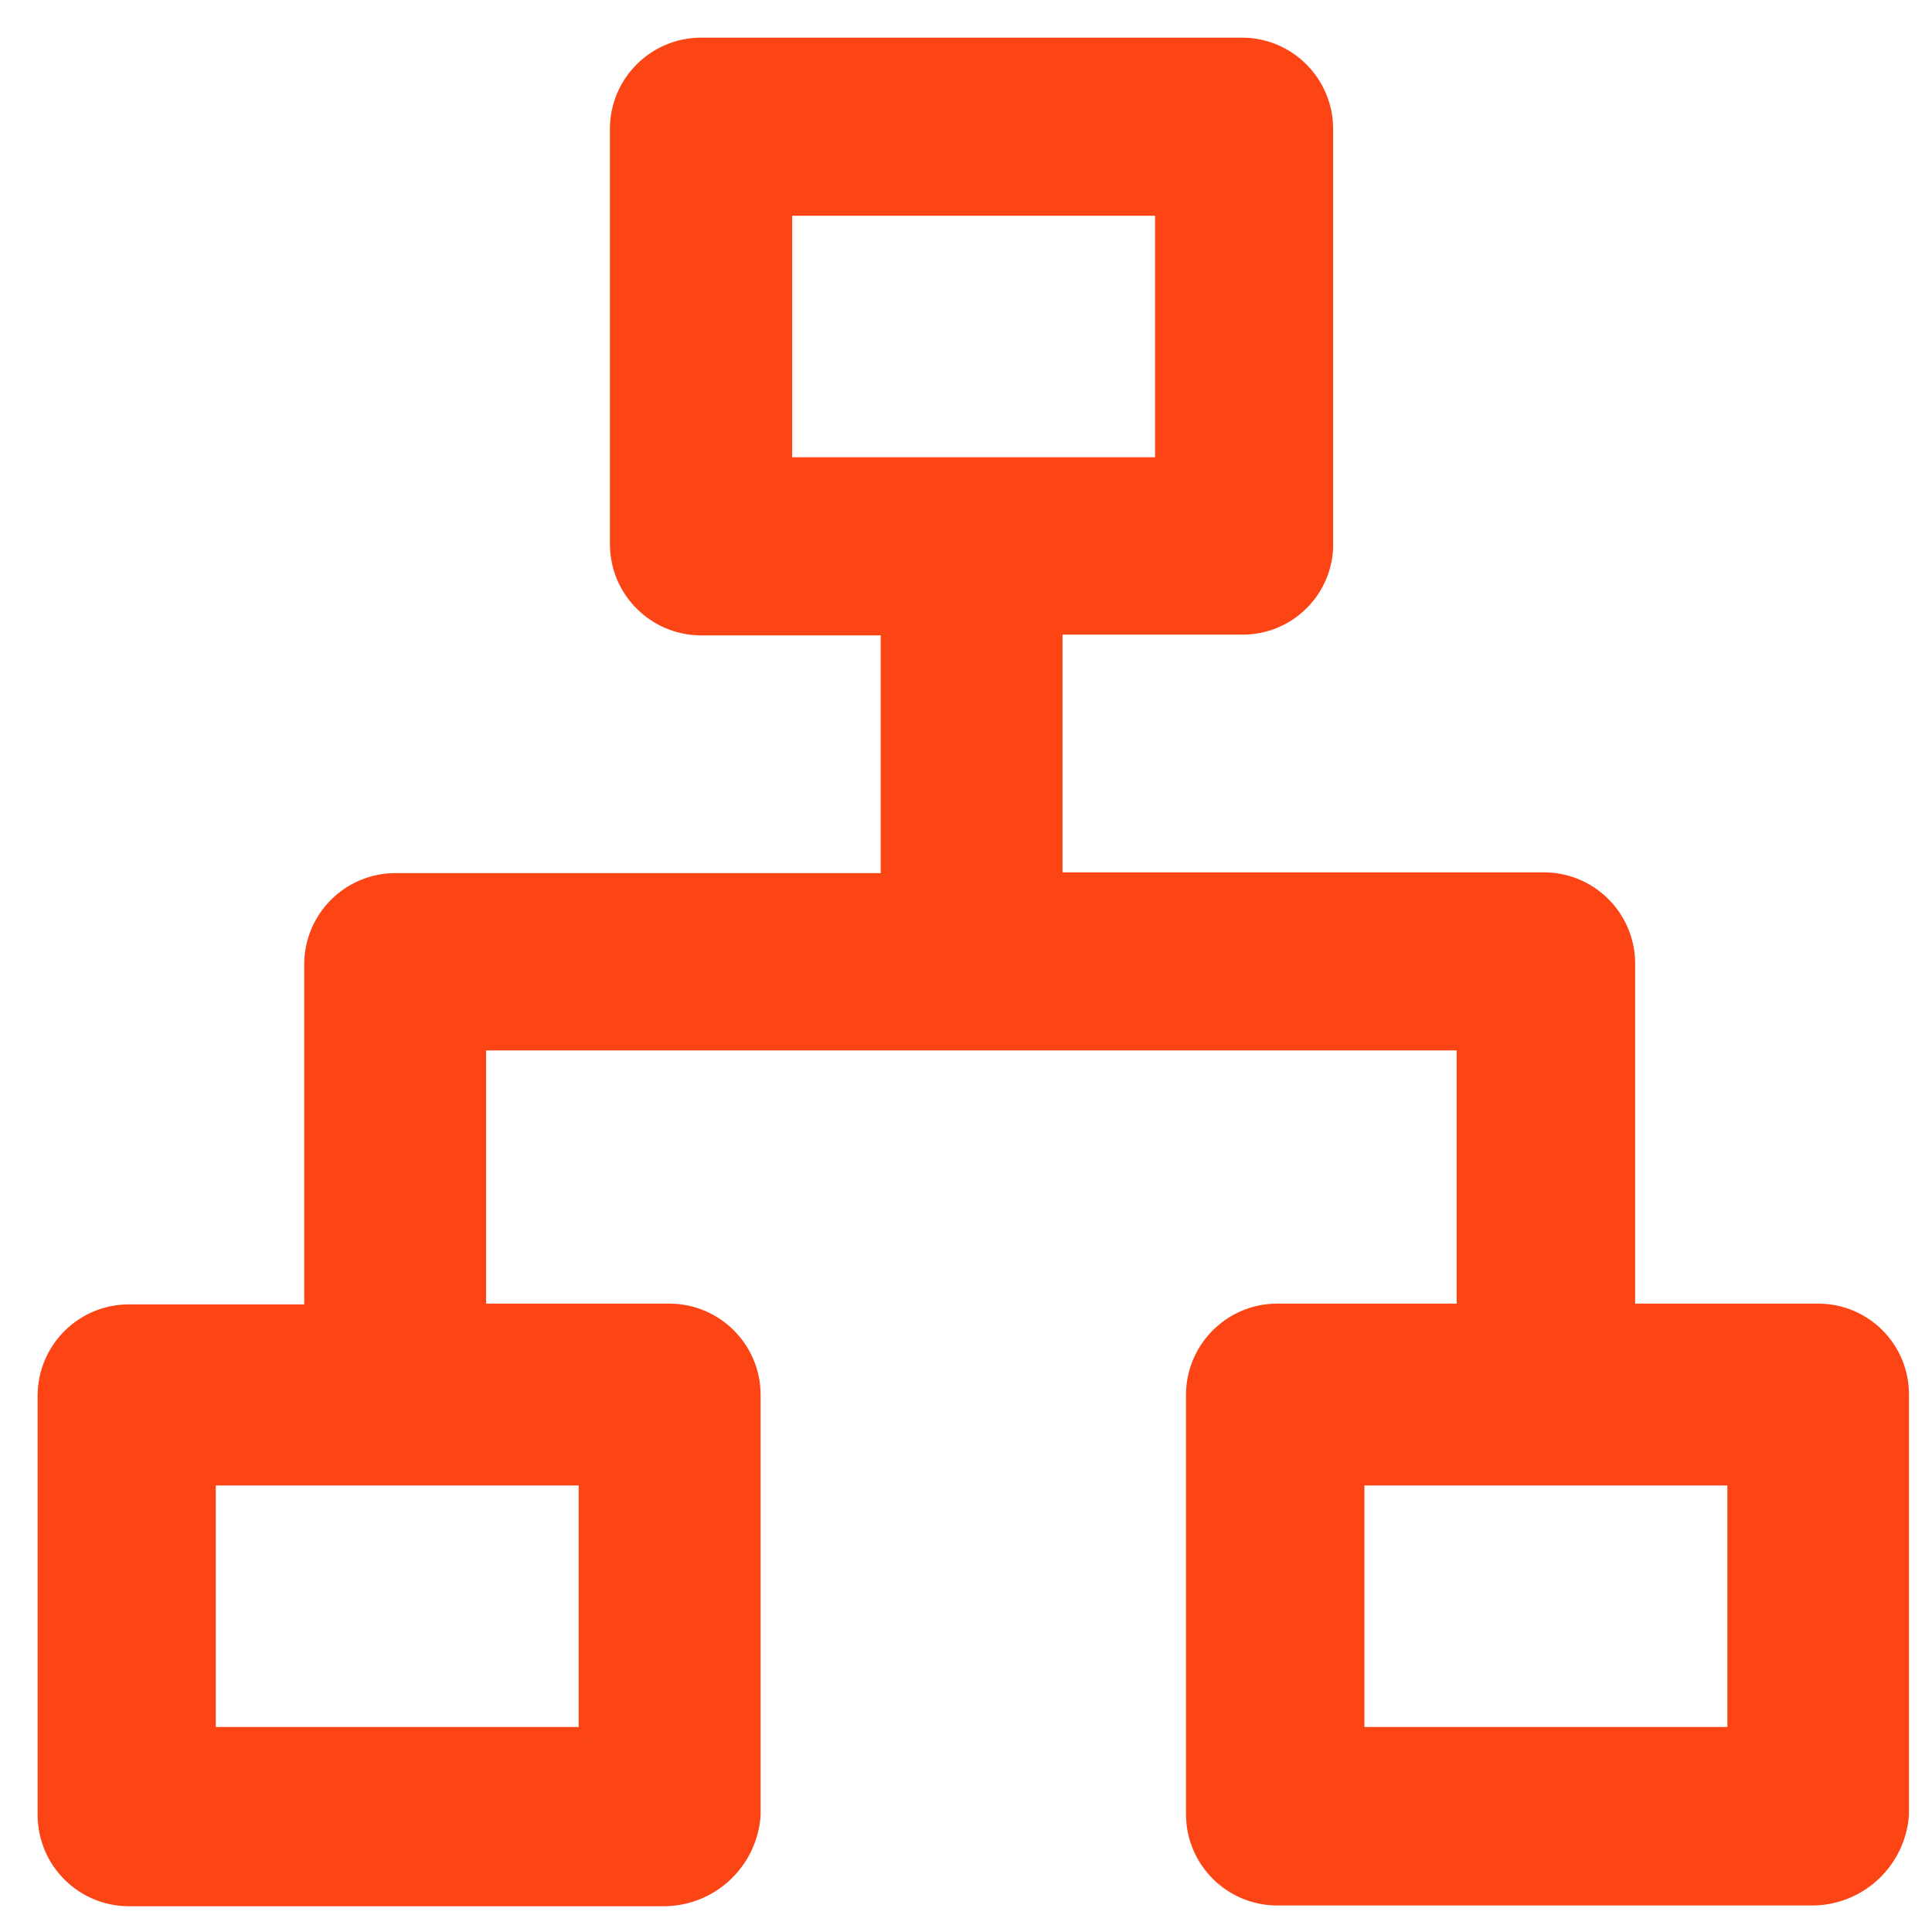
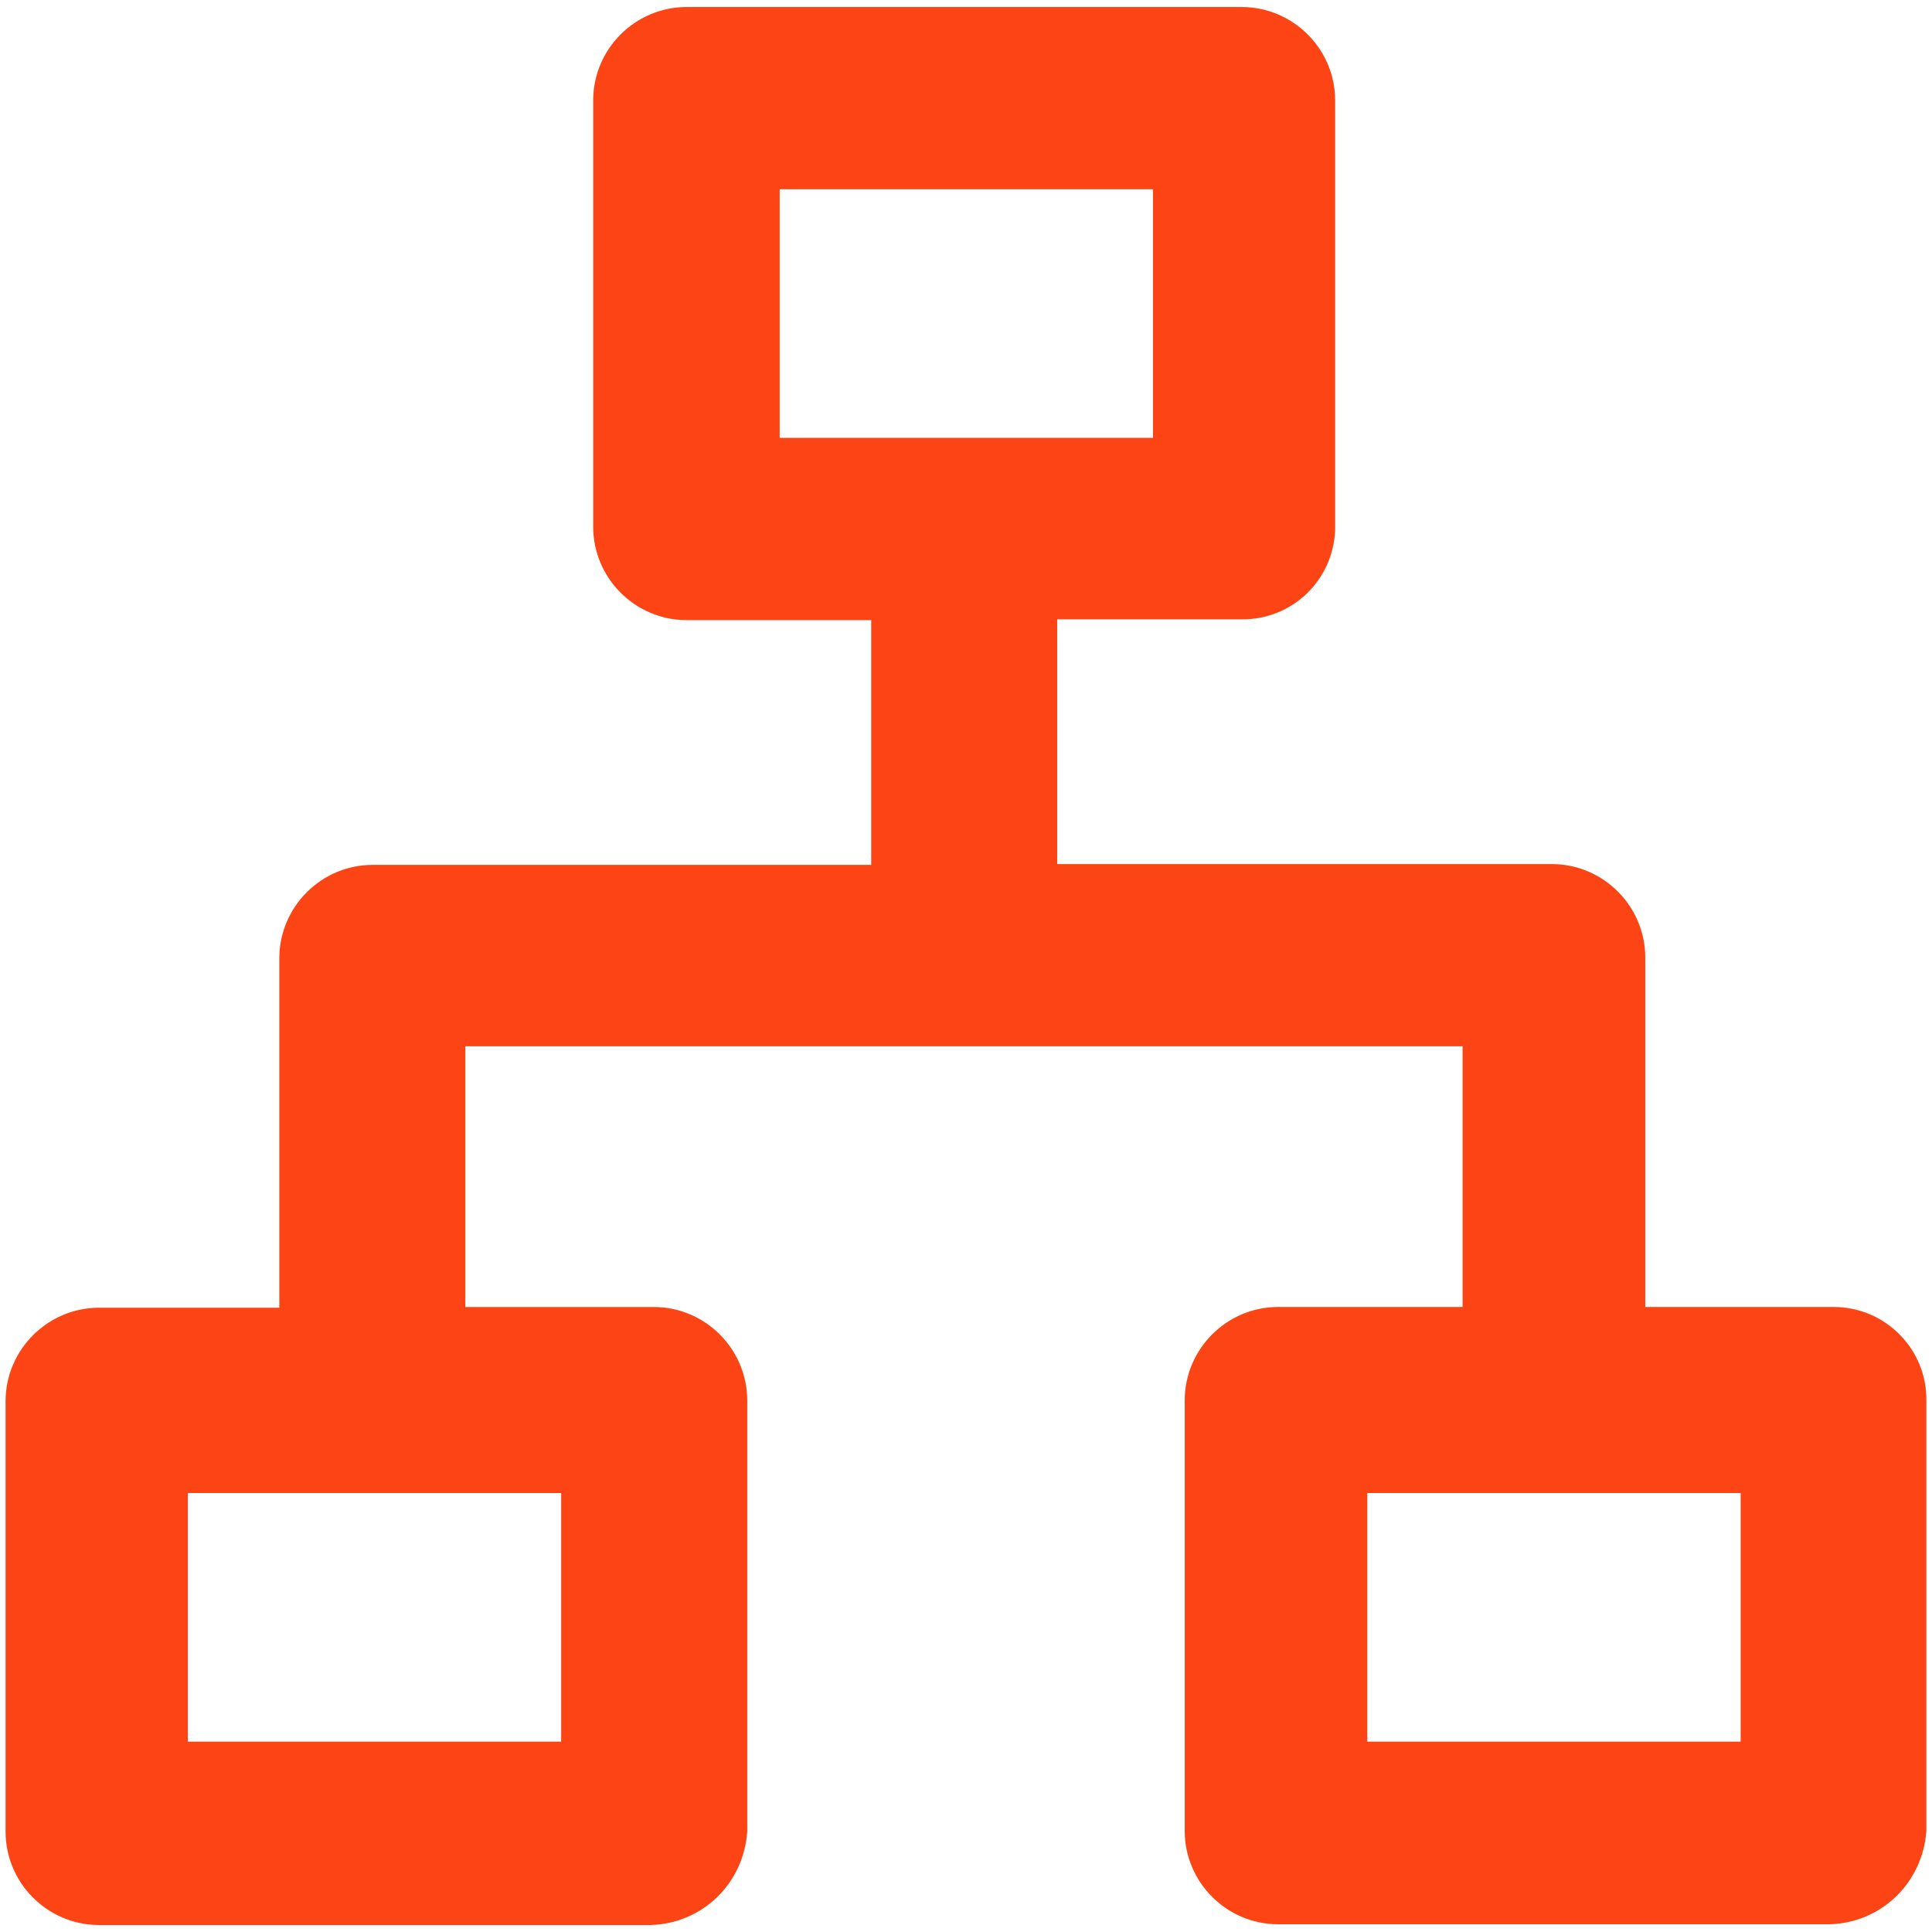
- <svg xmlns="http://www.w3.org/2000/svg" viewBox="896 547 77 77">
-   <defs>
-     <style>.a{clip-path:url(#b);}.b{fill:#fc4415;stroke:#fc4415;}</style>
-     <clipPath id="b">
-       <rect x="896" y="547" width="77" height="77" />
-     </clipPath>
-   </defs>
-   <g id="a" class="a">
-     <g transform="translate(898 548.65)">
-       <path class="b" d="M70.476,50.806H62.669V36.749a3.14,3.14,0,0,0-3.132-3.132H39.846V23.143H47.5a3.106,3.106,0,0,0,3.132-2.967V3.482A3.14,3.14,0,0,0,47.5.35H25.94a3.14,3.14,0,0,0-3.132,3.132V20.041a3.14,3.14,0,0,0,3.132,3.132H33.6V33.647H13.757a3.14,3.14,0,0,0-3.132,3.132V50.836H3.132A3.14,3.14,0,0,0,0,53.968V70.691a3.14,3.14,0,0,0,3.132,3.132h21.4a3.378,3.378,0,0,0,3.282-3.132V53.938a3.14,3.14,0,0,0-3.132-3.132H16.873V39.716H56.555V50.806H48.9a3.14,3.14,0,0,0-3.132,3.132V70.661A3.14,3.14,0,0,0,48.9,73.793H70.3a3.378,3.378,0,0,0,3.282-3.132V53.938A3.115,3.115,0,0,0,70.476,50.806ZM29.072,6.449H44.536V17.074H29.072Zm-7.493,61.23H6.1V57.054H21.564V67.679Zm45.765,0H51.879V57.054H67.344V67.679Z" />
+ <svg xmlns="http://www.w3.org/2000/svg" version="1.1" id="Layer_1" x="0px" y="0px" width="77px" height="77px" viewBox="321.5 601.5 77 77" enable-background="new 321.5 601.5 77 77" xml:space="preserve">
+   <g id="a">
+     <g transform="translate(899 412.516)">
+       <g>
+         <path fill="#FC4415" d="M-676.366,166.124c-3.783-0.006-6.863-3.087-6.867-6.866v-50.211c0.004-3.783,3.084-6.864,6.867-6.869     h62.728c3.785,0.002,6.868,3.083,6.872,6.868v50.211c-0.005,3.78-3.086,6.861-6.866,6.867H-676.366z M-676.84,159.256     c0.001,0.259,0.214,0.471,0.474,0.471h62.728c0.261,0,0.474-0.212,0.474-0.472v-31.347h-63.675V159.256z M-613.16,121.51v-12.464     c-0.001-0.26-0.214-0.473-0.475-0.473h-62.731h0.002c-0.261,0.001-0.474,0.214-0.475,0.475v12.462H-613.16z" />
+         <path fill="#FC4415" d="M-613.639,102.677c3.518,0.002,6.368,2.852,6.372,6.369v50.21c-0.005,3.516-2.852,6.361-6.367,6.367     h-62.732c-3.515-0.006-6.363-2.852-6.367-6.367v-50.21c0.004-3.516,2.853-6.364,6.367-6.369H-613.639 M-677.339,122.01h64.679     v-12.964c-0.002-0.537-0.436-0.972-0.974-0.973h-62.732c-0.537,0.002-0.971,0.436-0.973,0.973V122.01 M-676.366,160.227h62.732     h-0.005c0.535-0.001,0.973-0.435,0.974-0.971v-31.848h-64.675v31.848C-677.338,159.794-676.903,160.227-676.366,160.227      M-613.638,101.677L-613.638,101.677h-62.729c-4.058,0.005-7.363,3.31-7.367,7.368v50.211c0.004,4.056,3.309,7.36,7.366,7.367     h62.734c4.058-0.007,7.361-3.311,7.367-7.366v-50.211C-606.271,104.984-609.578,101.68-613.638,101.677L-613.638,101.677z      M-676.339,121.01v-11.964l62.706,0.027l-0.024,11.938H-676.339L-676.339,121.01z M-676.34,128.409h62.675v30.818h-62.675     V128.409L-676.34,128.409z" />
+       </g>
+       <g>
+         <path fill="#FC4415" d="M-669.443,118.905c-2.249-0.005-4.079-1.839-4.08-4.087c0.004-2.257,1.837-4.087,4.087-4.087     c1.099,0.001,2.124,0.428,2.895,1.202c0.771,0.773,1.194,1.801,1.191,2.893c-0.003,2.25-1.837,4.081-4.088,4.081     C-669.438,118.905-669.443,118.905-669.443,118.905z" />
+         <path fill="#FC4415" d="M-669.436,111.231c0.002,0,0.004,0,0.006,0c1.98,0.002,3.584,1.612,3.58,3.593     c-0.002,1.98-1.609,3.582-3.589,3.582c-0.001,0-0.003,0-0.004,0c-1.978-0.005-3.579-1.609-3.581-3.588c0-0.001,0-0.004,0-0.006     C-673.02,112.832-671.415,111.231-669.436,111.231 M-669.436,110.231c-2.525,0-4.583,2.054-4.587,4.58     c0.002,2.531,2.056,4.589,4.578,4.595c2.534,0,4.593-2.055,4.596-4.581c0.003-1.224-0.472-2.377-1.337-3.246     s-2.016-1.347-3.241-1.349h-0.001H-669.436L-669.436,110.231z" />
+       </g>
+       <g>
+         <path fill="#FC4415" d="M-659.843,118.905c-2.254-0.001-4.086-1.835-4.085-4.088c0-2.252,1.833-4.085,4.084-4.086     c2.255,0,4.088,1.833,4.09,4.084c0.001,2.253-1.831,4.087-4.084,4.09H-659.843z" />
+         <path fill="#FC4415" d="M-659.839,111.231c1.979,0,3.584,1.604,3.586,3.585c0.001,1.98-1.604,3.587-3.584,3.59     c-0.001,0-0.003,0-0.005,0c-1.98-0.001-3.586-1.607-3.585-3.588c0-1.979,1.604-3.586,3.585-3.587     C-659.842,111.231-659.84,111.231-659.839,111.231 M-659.839,110.231h-0.003c-2.528,0.001-4.585,2.059-4.585,4.587     c-0.001,2.528,2.055,4.586,4.584,4.588c2.536-0.003,4.592-2.062,4.59-4.59C-655.255,112.287-657.313,110.231-659.839,110.231     L-659.839,110.231z" />
+       </g>
+       <g>
+         <path fill="#FC4415" d="M-650.239,118.905c-2.25-0.003-4.083-1.836-4.086-4.087c0.002-2.254,1.836-4.087,4.088-4.087     c1.095,0,2.121,0.426,2.892,1.199c0.771,0.773,1.195,1.8,1.194,2.892C-646.151,117.073-647.985,118.905-650.239,118.905     L-650.239,118.905z" />
+         <path fill="#FC4415" d="M-650.237,111.231c0.001,0,0.002,0,0.003,0c1.979,0.001,3.585,1.608,3.583,3.591     c0,1.98-1.607,3.584-3.588,3.584c-0.001,0-0.001,0-0.002,0c-1.979-0.002-3.583-1.608-3.585-3.588c0,0,0-0.001,0-0.002     C-653.823,112.835-652.217,111.231-650.237,111.231 M-650.233,110.231L-650.233,110.231h-0.004c-2.528,0-4.586,2.056-4.588,4.584     c0.002,2.53,2.059,4.588,4.584,4.591c2.532,0,4.59-2.056,4.591-4.583c0.001-1.225-0.475-2.378-1.341-3.245     C-647.857,110.709-649.008,110.231-650.233,110.231L-650.233,110.231z" />
+       </g>
    </g>
  </g>
+   <g>
+     <rect x="352.574" y="609.042" fill="none" width="14.879" height="9.909" />
+     <rect x="328.986" y="661.005" fill="none" width="14.879" height="9.908" />
+     <rect x="375.992" y="661.005" fill="none" width="14.882" height="9.908" />
+     <path fill="#FC4415" d="M397.209,654.687c-0.695-0.703-1.622-1.093-2.62-1.098h-7.517v-13.936c-0.005-2.043-1.671-3.71-3.716-3.715   h-19.72v-9.754h7.388c1.981,0,3.601-1.548,3.688-3.547v-17.144c-0.006-2.042-1.672-3.708-3.716-3.714h-22.14   c-2.043,0.006-3.71,1.672-3.715,3.716V622.5c0.005,2.043,1.671,3.71,3.716,3.715h7.365v9.755h-19.875   c-2.043,0.004-3.709,1.67-3.715,3.715v13.934h-7.196c-2.042,0.008-3.708,1.675-3.714,3.717v17.172   c0.006,2.044,1.672,3.709,3.716,3.714h21.98h0.006c2.05-0.052,3.708-1.633,3.857-3.715v-17.202   c-0.006-2.042-1.672-3.708-3.716-3.715h-7.519V643.2h39.746v10.389h-7.361c-2.043,0.007-3.709,1.673-3.714,3.716v17.172   c0.005,2.044,1.671,3.71,3.716,3.715h21.985c2.048-0.054,3.706-1.636,3.858-3.716v-17.168   C398.284,656.319,397.904,655.389,397.209,654.687z M328.986,670.913v-9.908h14.879v9.908H328.986z M352.574,618.951v-9.909h14.879   v9.909H352.574z M390.874,661.005v9.908h-14.882v-9.908H390.874z" />
+   </g>
</svg>
